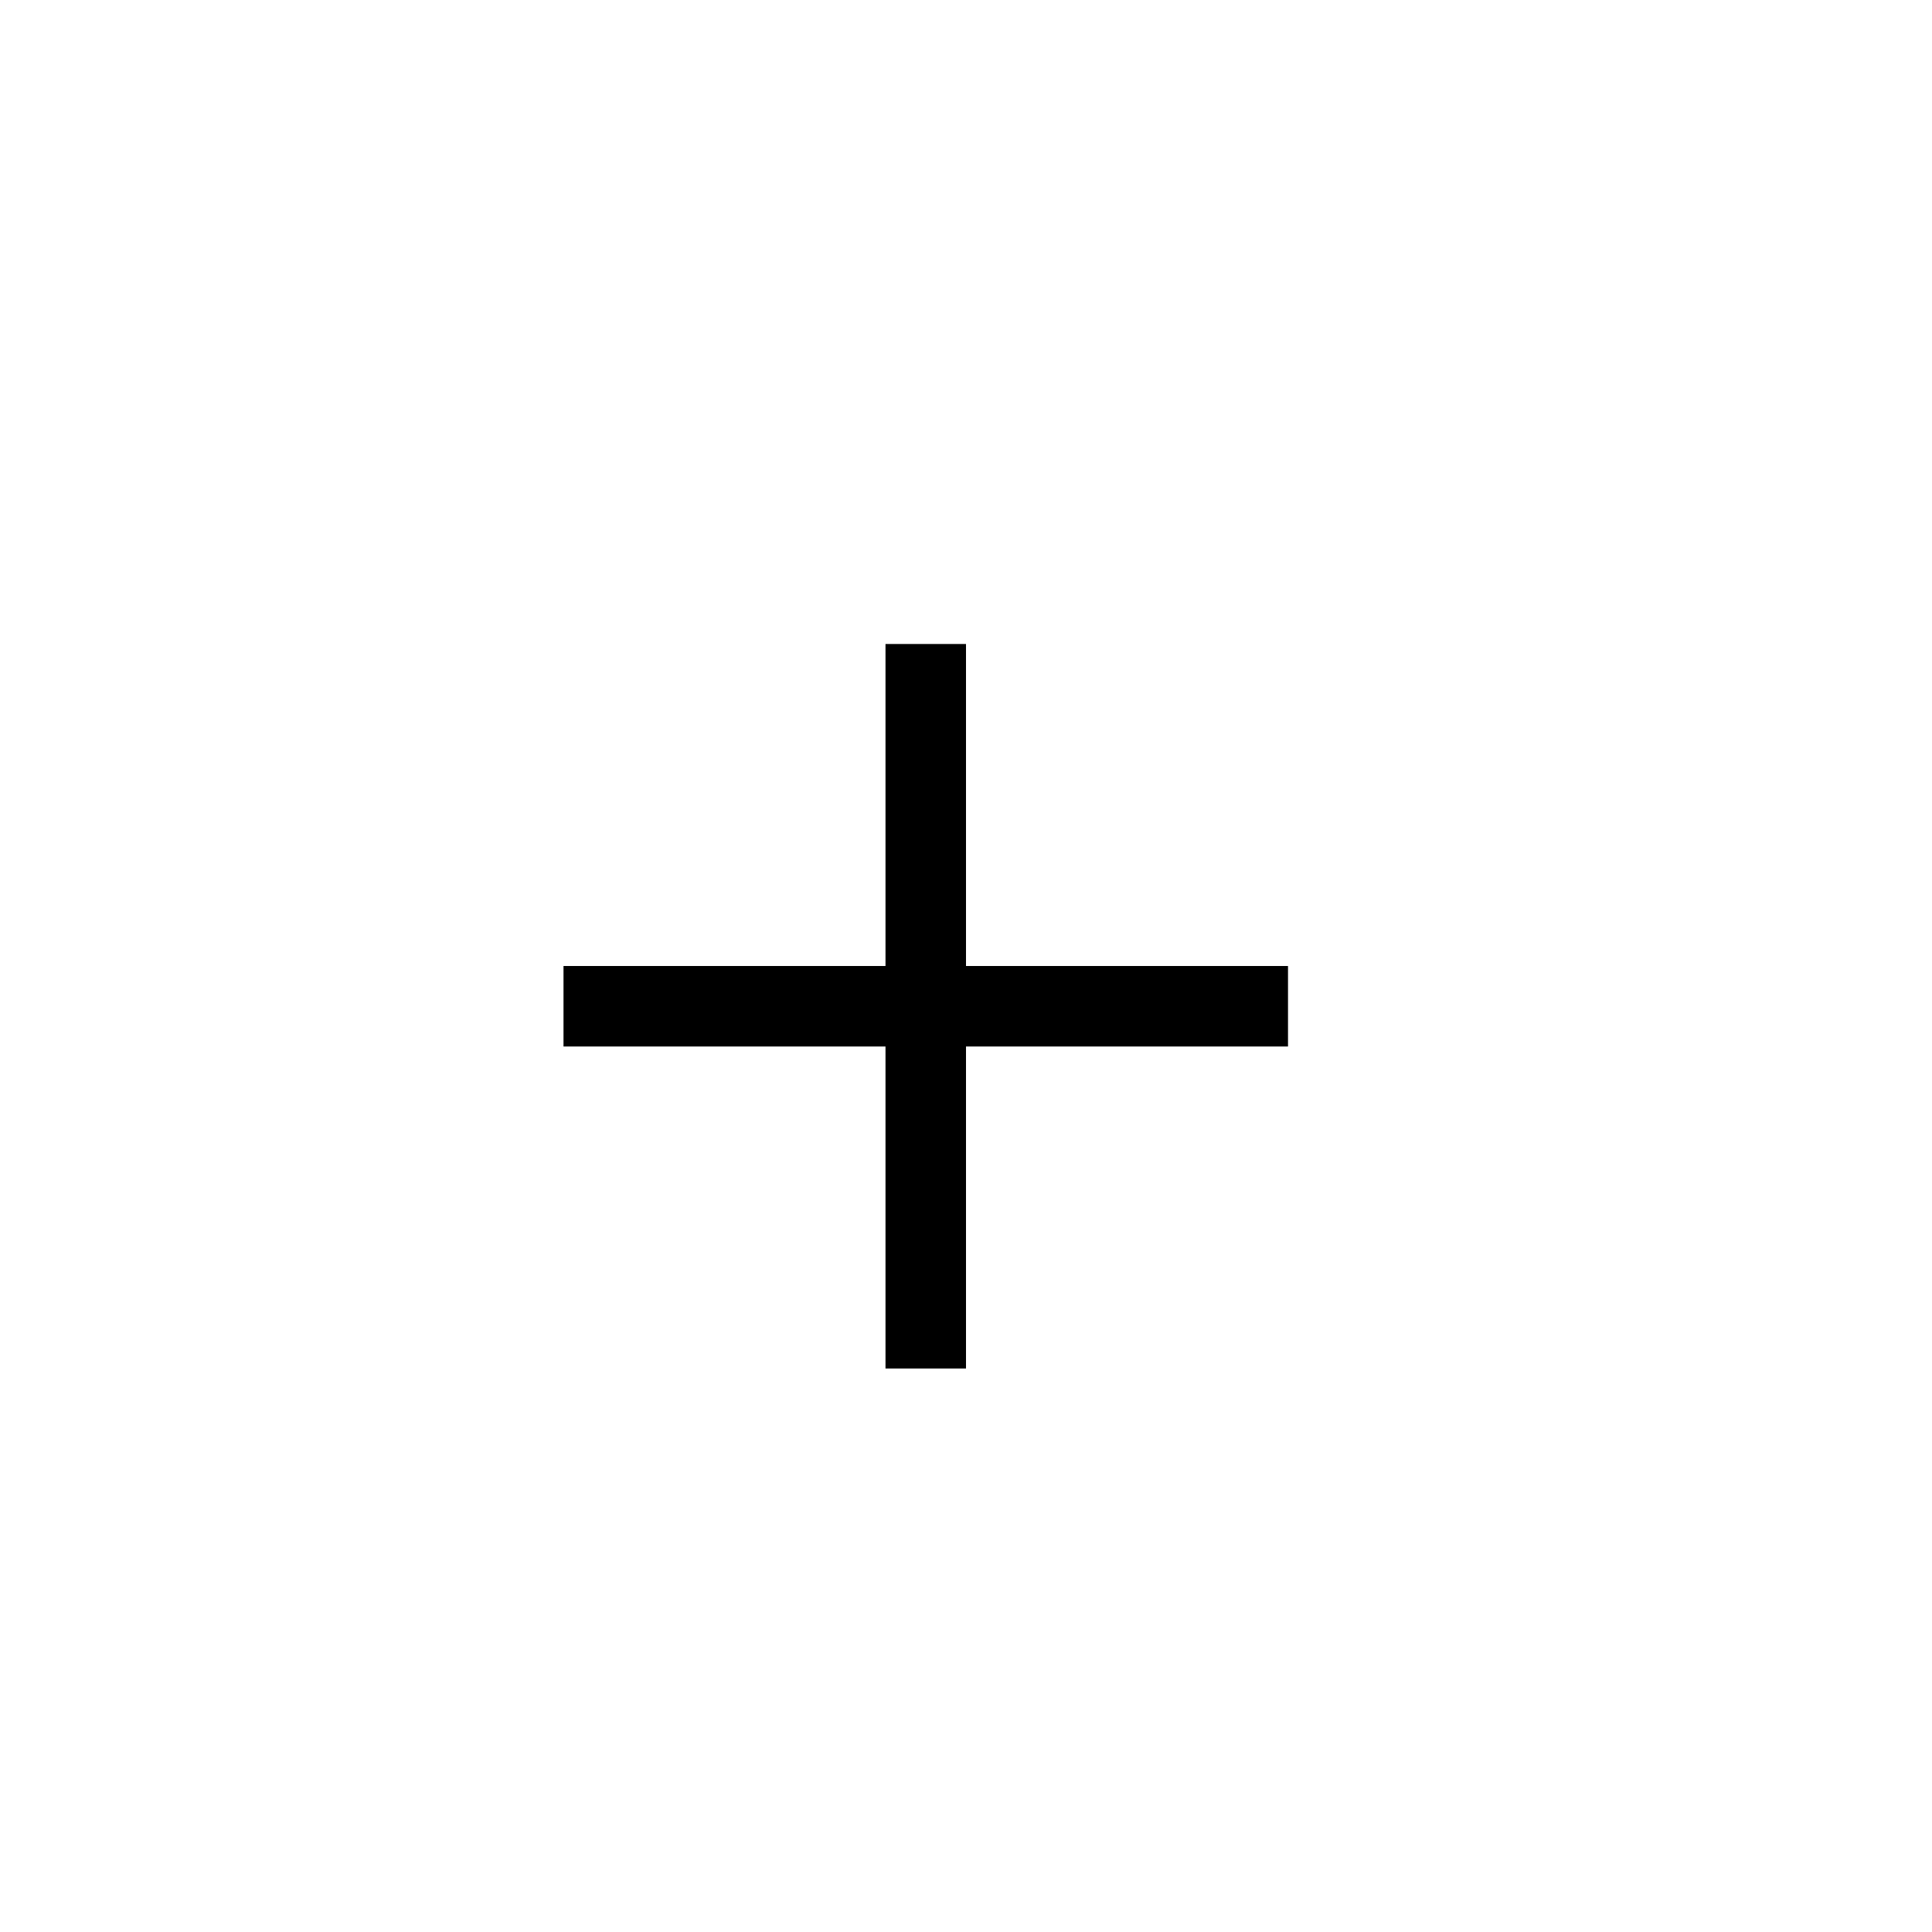
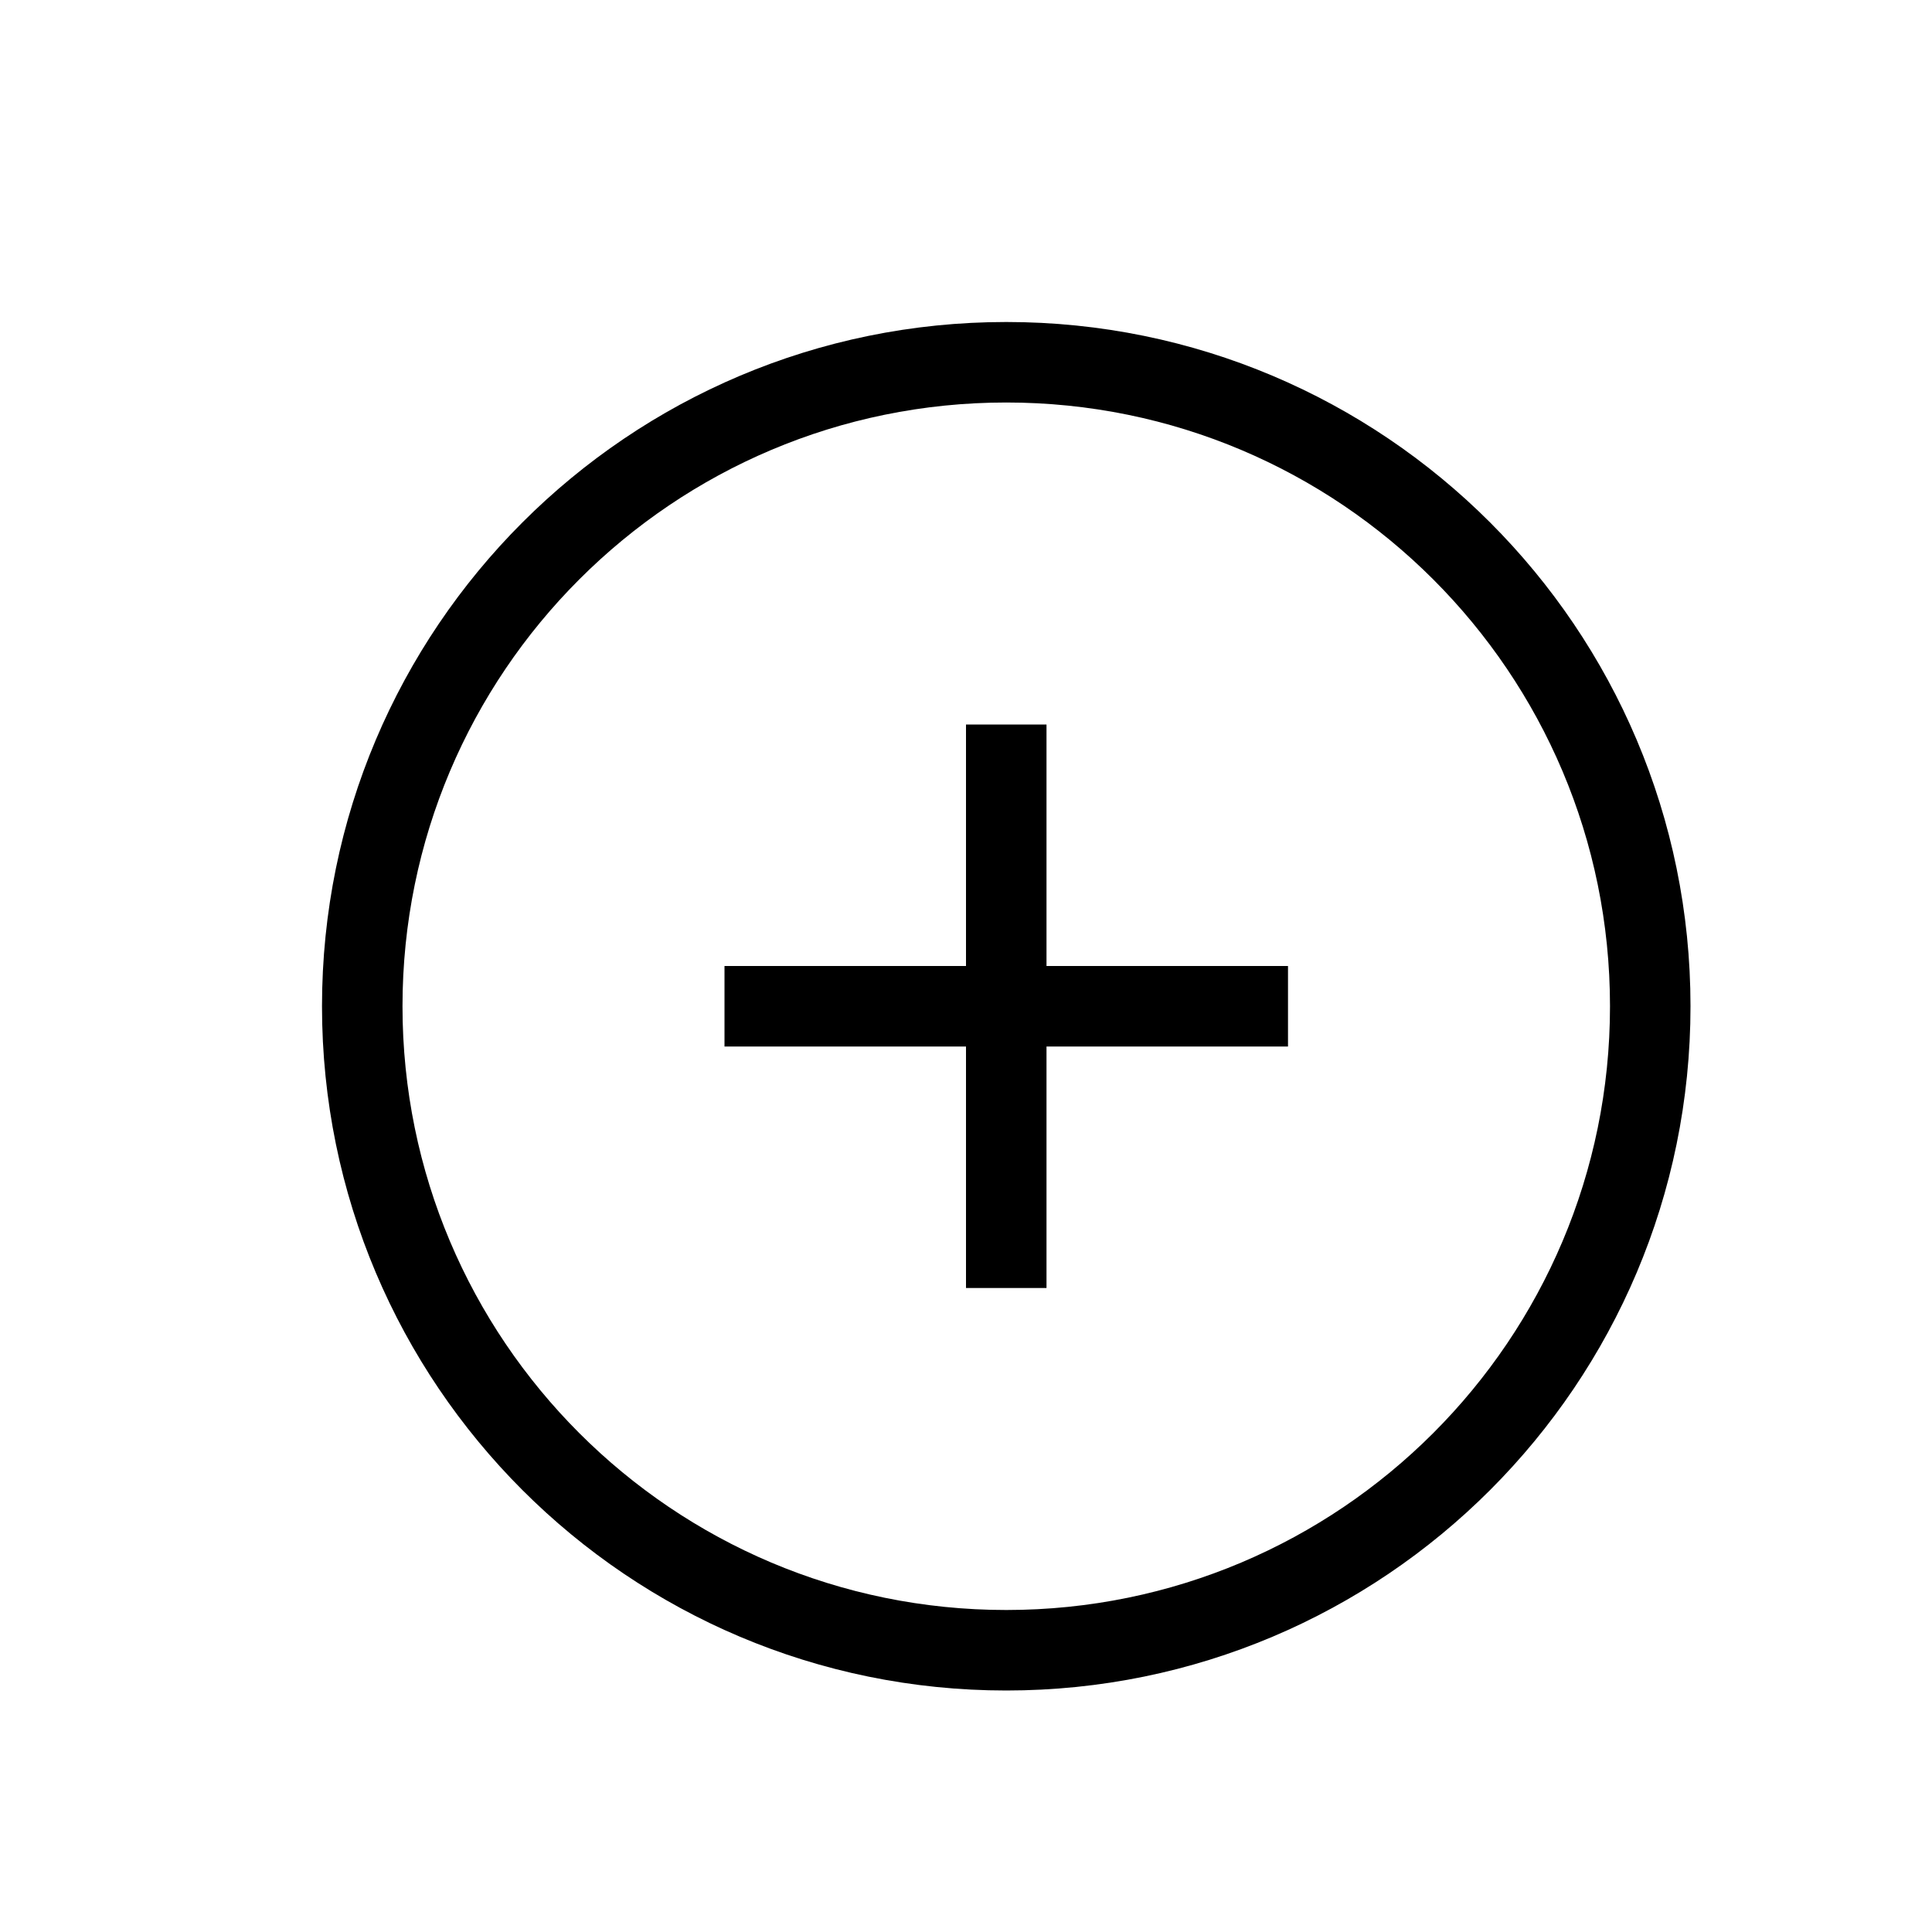
- <svg xmlns="http://www.w3.org/2000/svg" viewBox="0 0 24 24">
-   <rect x="11" y="8" width="1" height="9" stroke="transparent" />
-   <rect x="11" y="8" width="1" height="9" transform="translate(-1 24) rotate(-90)" stroke="transparent" />
+ <svg xmlns="http://www.w3.org/2000/svg" width="24px" height="24px" viewBox="0 0 24 24" version="1.1">
+   <g>
+     <path d="M13,12 L16,12 L16,13 L13,13 L13,16 L12,16 L12,13 L9,13 L9,12 L12,12 L12,9 L13,9 L13,12 Z M12.5,20 C16.642,20 20,16.642 20,12.5 C20,8.358 16.642,5 12.5,5 C8.358,5 5,8.358 5,12.5 C5,16.642 8.358,20 12.5,20 Z M12.5,21 C7.806,21 4,17.194 4,12.5 C4,7.806 7.806,4 12.5,4 C17.194,4 21,7.806 21,12.5 C21,17.194 17.194,21 12.5,21 Z" id="Combined-Shape" stroke="transparent" />
+   </g>
</svg>
